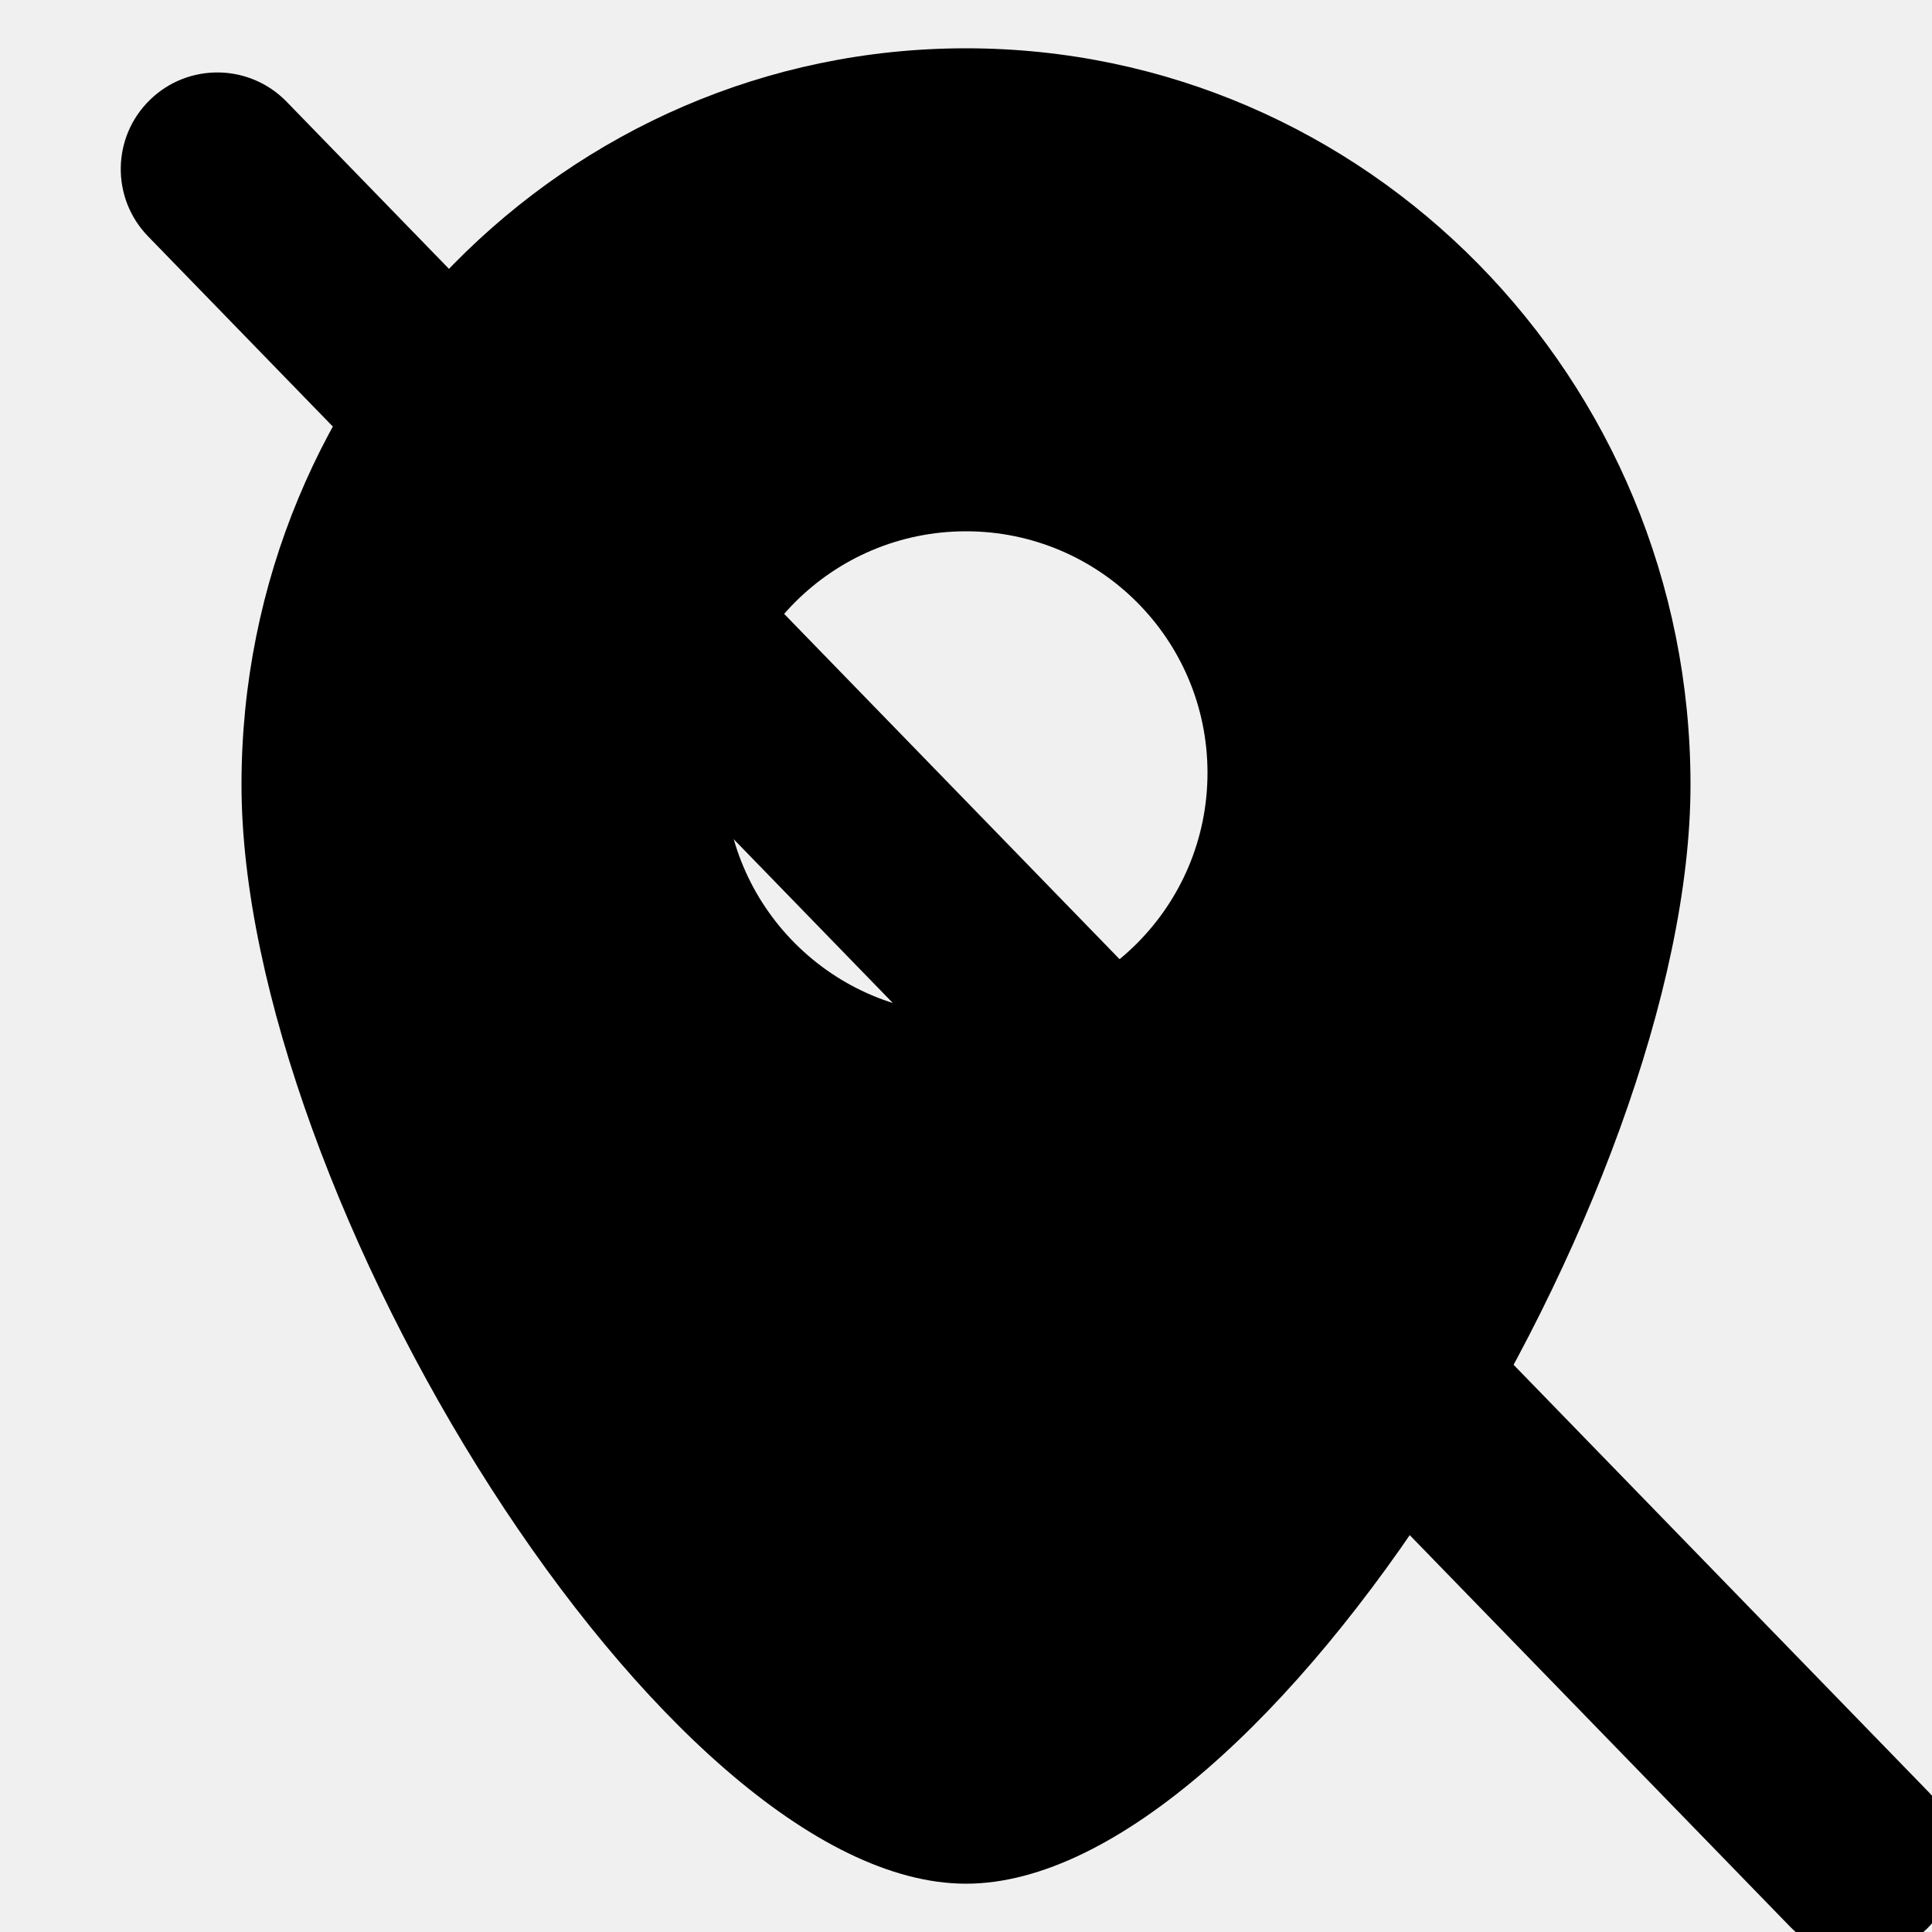
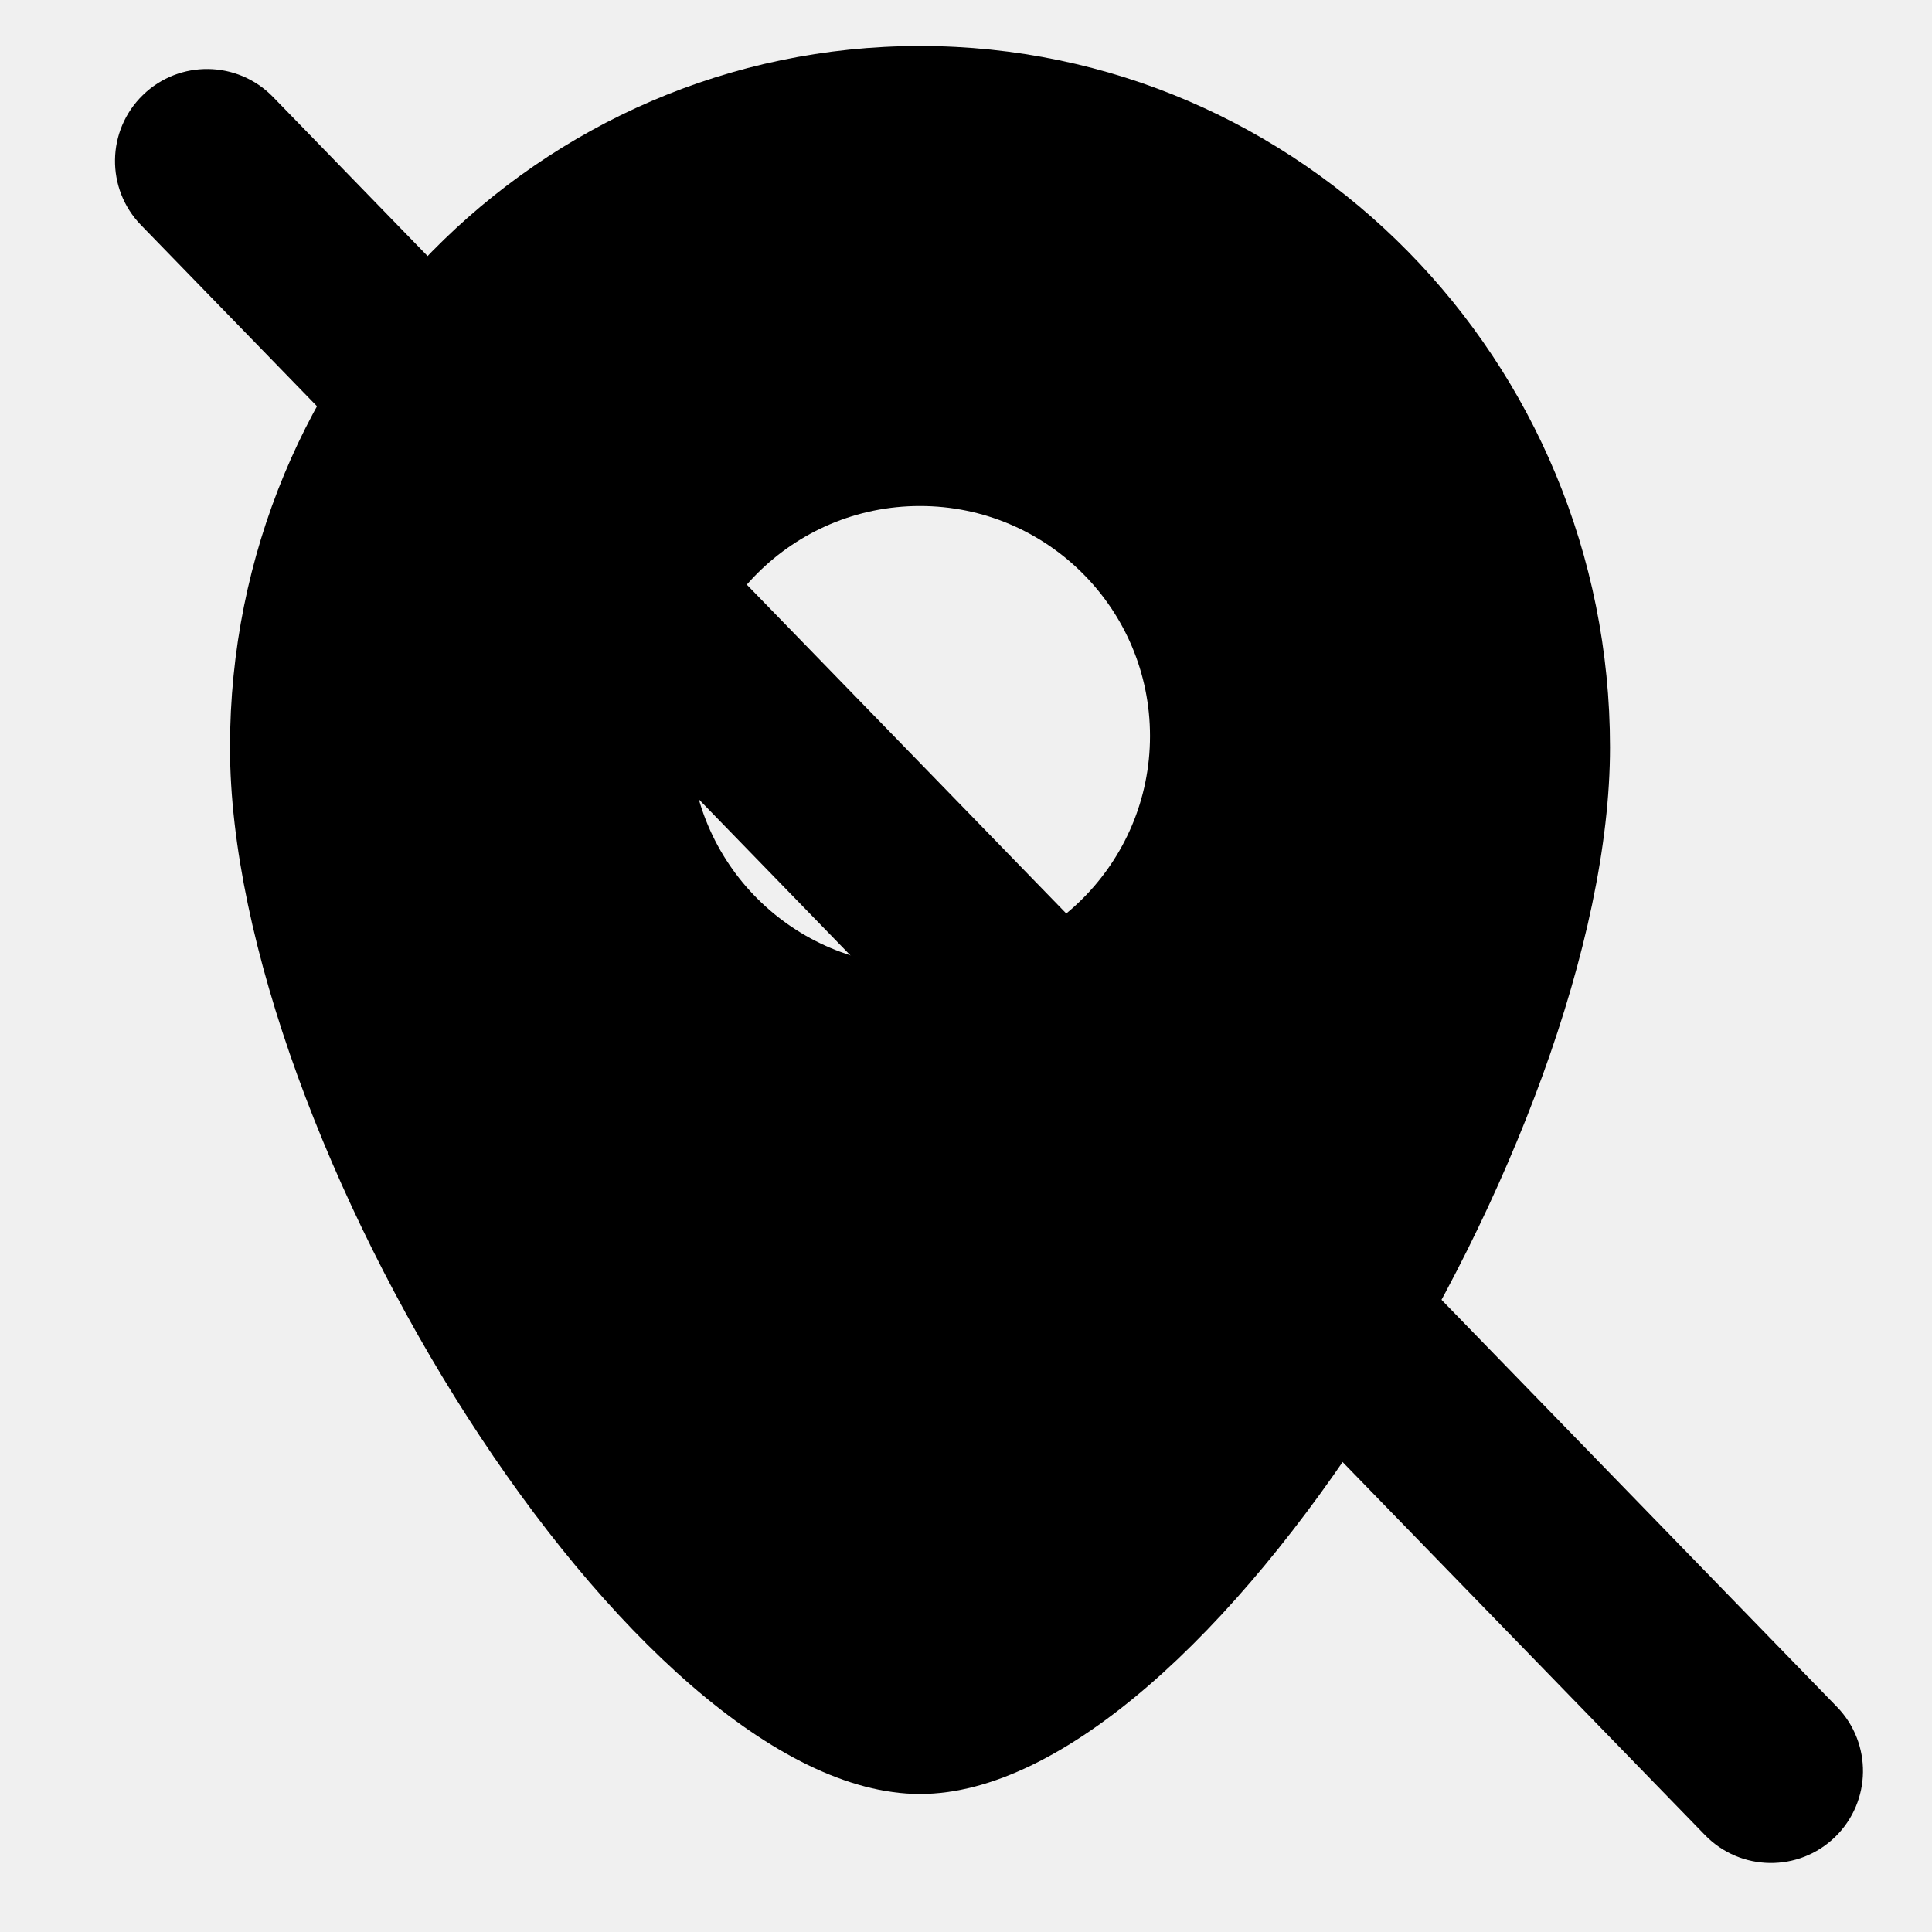
- <svg xmlns="http://www.w3.org/2000/svg" style="" width="20" height="20" viewBox="0 0 20 20" fill="none">
-   <g clip-path="url(#clip0)">
-     <path fill-rule="evenodd" clip-rule="evenodd" d="M2.5 8.123C2.5 12.366 6.882 19.5 10 19.5C13.118 19.5 17.5 12.366 17.5 8.123C17.5 3.917 14.146 0.5 10 0.5C5.854 0.5 2.5 3.917 2.5 8.123ZM10 5.5C11.381 5.5 12.5 6.619 12.5 8C12.5 9.381 11.381 10.5 10 10.5C8.619 10.5 7.5 9.381 7.5 8C7.5 6.619 8.619 5.5 10 5.5Z" fill="currentColor" />
-     <path d="M1.533 2.447C1.148 2.051 1.157 1.418 1.553 1.033C1.949 0.648 2.582 0.657 2.967 1.053L19.967 18.553C20.352 18.949 20.343 19.582 19.947 19.967C19.551 20.352 18.918 20.343 18.533 19.947L1.533 2.447Z" fill="currentColor" />
-   </g>
-   <defs>
-     <clipPath id="clip0">
-       <rect style="" width="20" height="20" fill="white" />
-     </clipPath>
-   </defs>
+ <svg xmlns="http://www.w3.org/2000/svg" width="21" height="21" viewBox="0 0 21 21" fill="none">
+   <path fill-rule="evenodd" clip-rule="evenodd" d="M2.5 8.123C2.5 12.366 6.882 19.5 10 19.5C13.118 19.5 17.5 12.366 17.5 8.123C17.5 3.917 14.146 0.5 10 0.5C5.854 0.5 2.5 3.917 2.5 8.123ZM10 5.5C11.381 5.5 12.5 6.619 12.5 8C12.5 9.381 11.381 10.5 10 10.5C8.619 10.5 7.5 9.381 7.5 8C7.5 6.619 8.619 5.5 10 5.5Z" fill="currentColor" />
+   <path d="M1.533 2.447C1.148 2.051 1.157 1.418 1.553 1.033C1.949 0.648 2.582 0.657 2.967 1.053L19.967 18.553C20.352 18.949 20.343 19.582 19.947 19.967C19.551 20.352 18.918 20.343 18.533 19.947L1.533 2.447Z" fill="currentColor" />
</svg>
